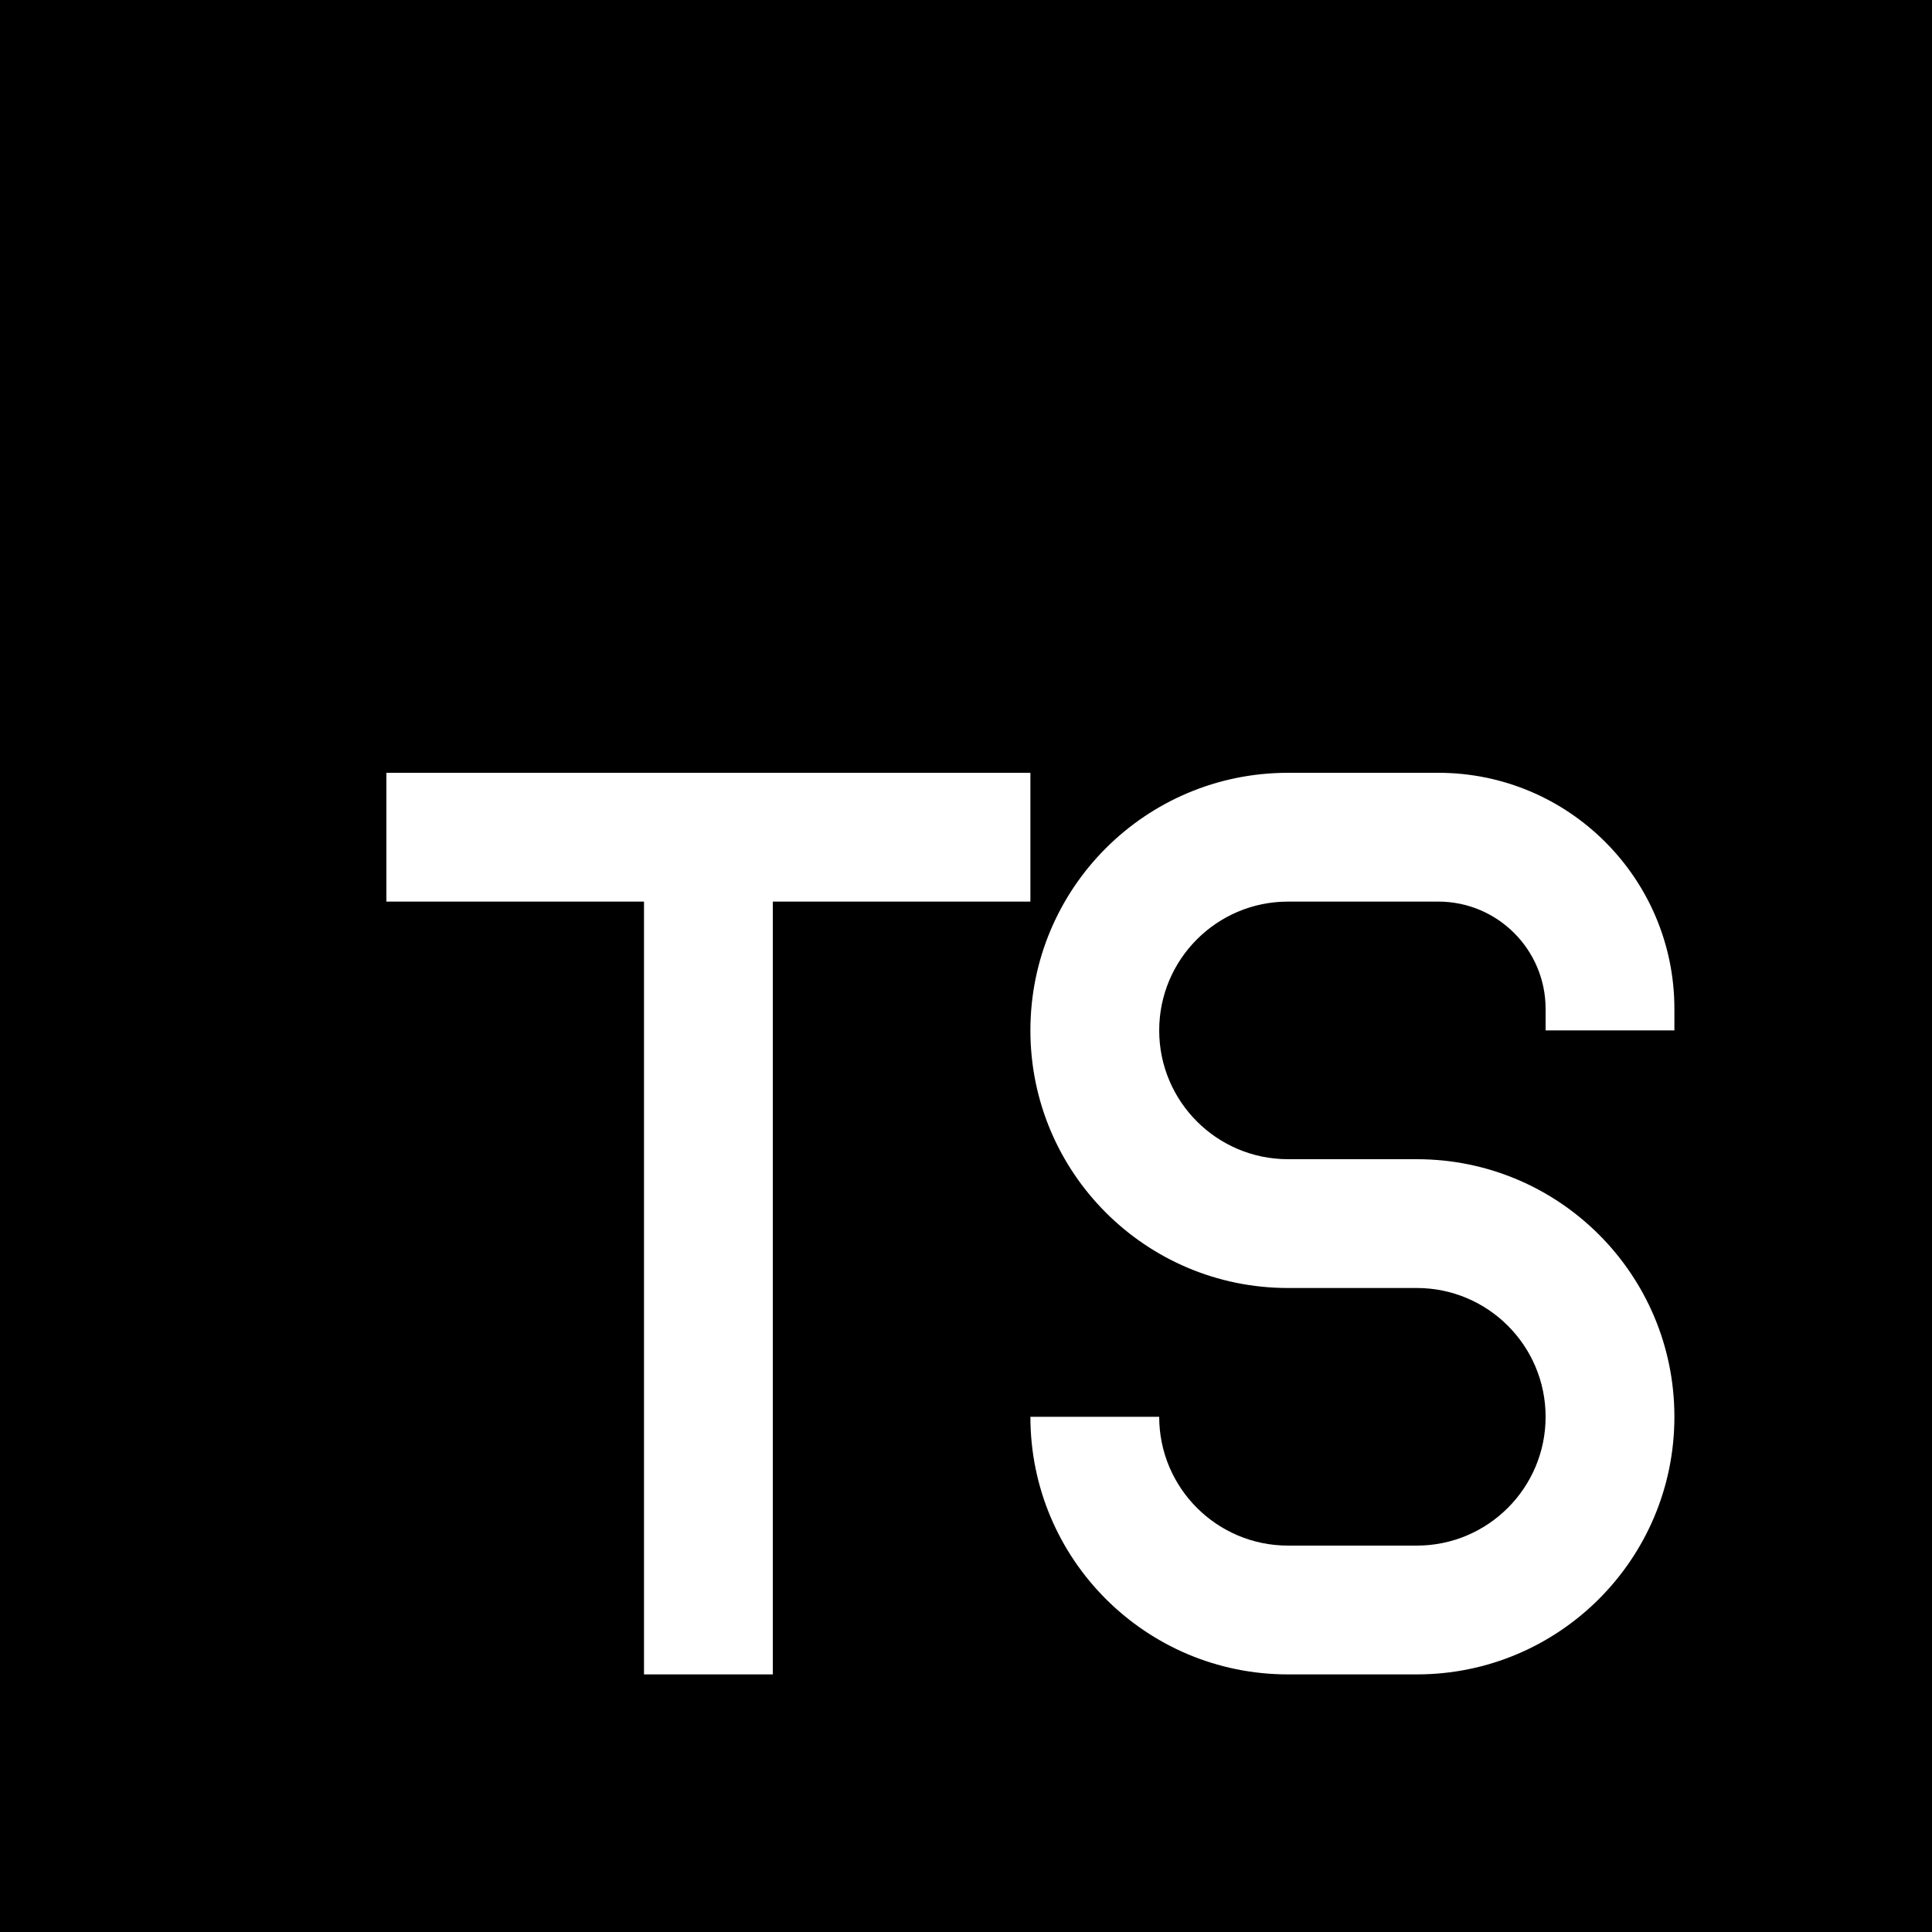
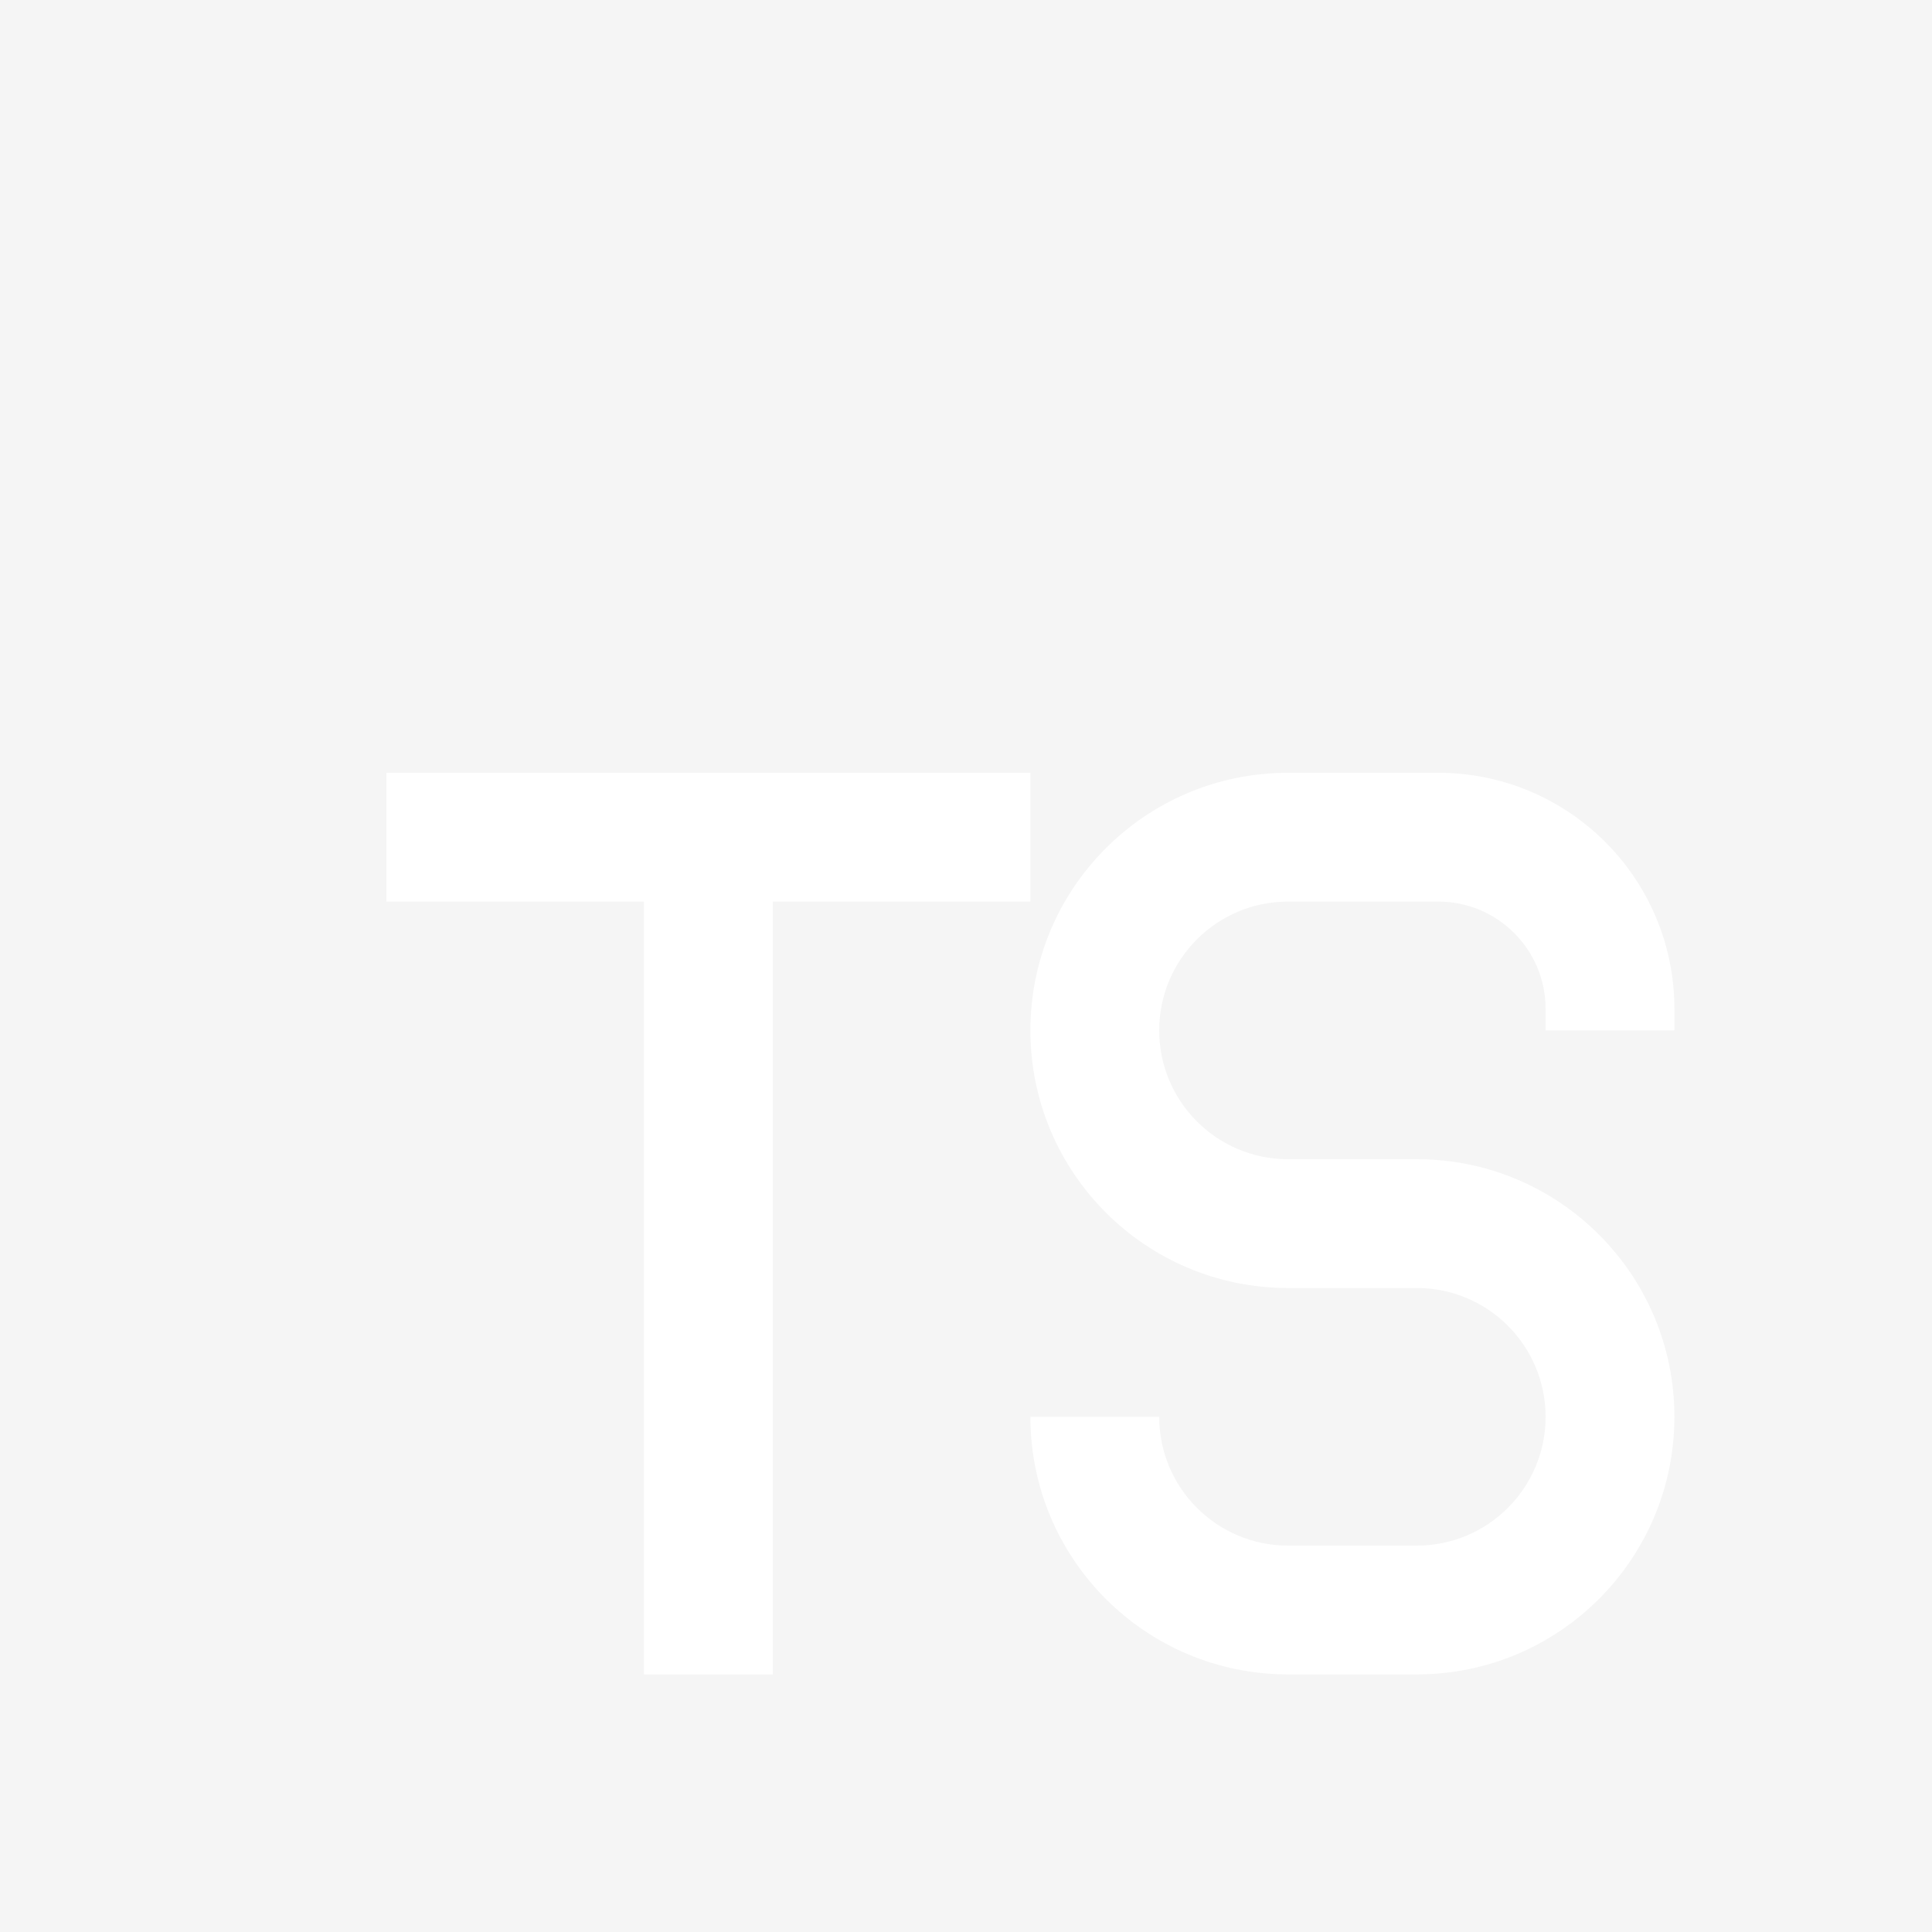
- <svg xmlns="http://www.w3.org/2000/svg" width="50px" height="50px" viewBox="0 0 15 15" fill="none">
-   <path fill-rule="evenodd" clip-rule="evenodd" d="M0 0H15V15H0V0ZM10 6C8.895 6 8 6.895 8 8C8 9.105 8.895 10 10 10H11C11.552 10 12 10.448 12 11C12 11.552 11.552 12 11 12H10C9.448 12 9 11.552 9 11H8C8 12.105 8.895 13 10 13H11C12.105 13 13 12.105 13 11C13 9.895 12.105 9 11 9H10C9.448 9 9 8.552 9 8C9 7.448 9.448 7 10 7H11.167C11.627 7 12 7.373 12 7.833V8H13V7.833C13 6.821 12.179 6 11.167 6H10ZM3 6H8V7H6V13H5V7H3V6Z" fill="#000000" />
+ <svg xmlns="http://www.w3.org/2000/svg" width="70px" height="70px" viewBox="0 0 15 15" fill="none">
+   <path fill-rule="evenodd" clip-rule="evenodd" d="M0 0H15V15H0V0ZM10 6C8.895 6 8 6.895 8 8C8 9.105 8.895 10 10 10H11C11.552 10 12 10.448 12 11C12 11.552 11.552 12 11 12H10C9.448 12 9 11.552 9 11H8C8 12.105 8.895 13 10 13H11C12.105 13 13 12.105 13 11C13 9.895 12.105 9 11 9H10C9.448 9 9 8.552 9 8C9 7.448 9.448 7 10 7H11.167C11.627 7 12 7.373 12 7.833V8H13V7.833C13 6.821 12.179 6 11.167 6H10ZM3 6H8V7H6V13H5V7H3V6Z" fill="#f5f5f5" />
</svg>
